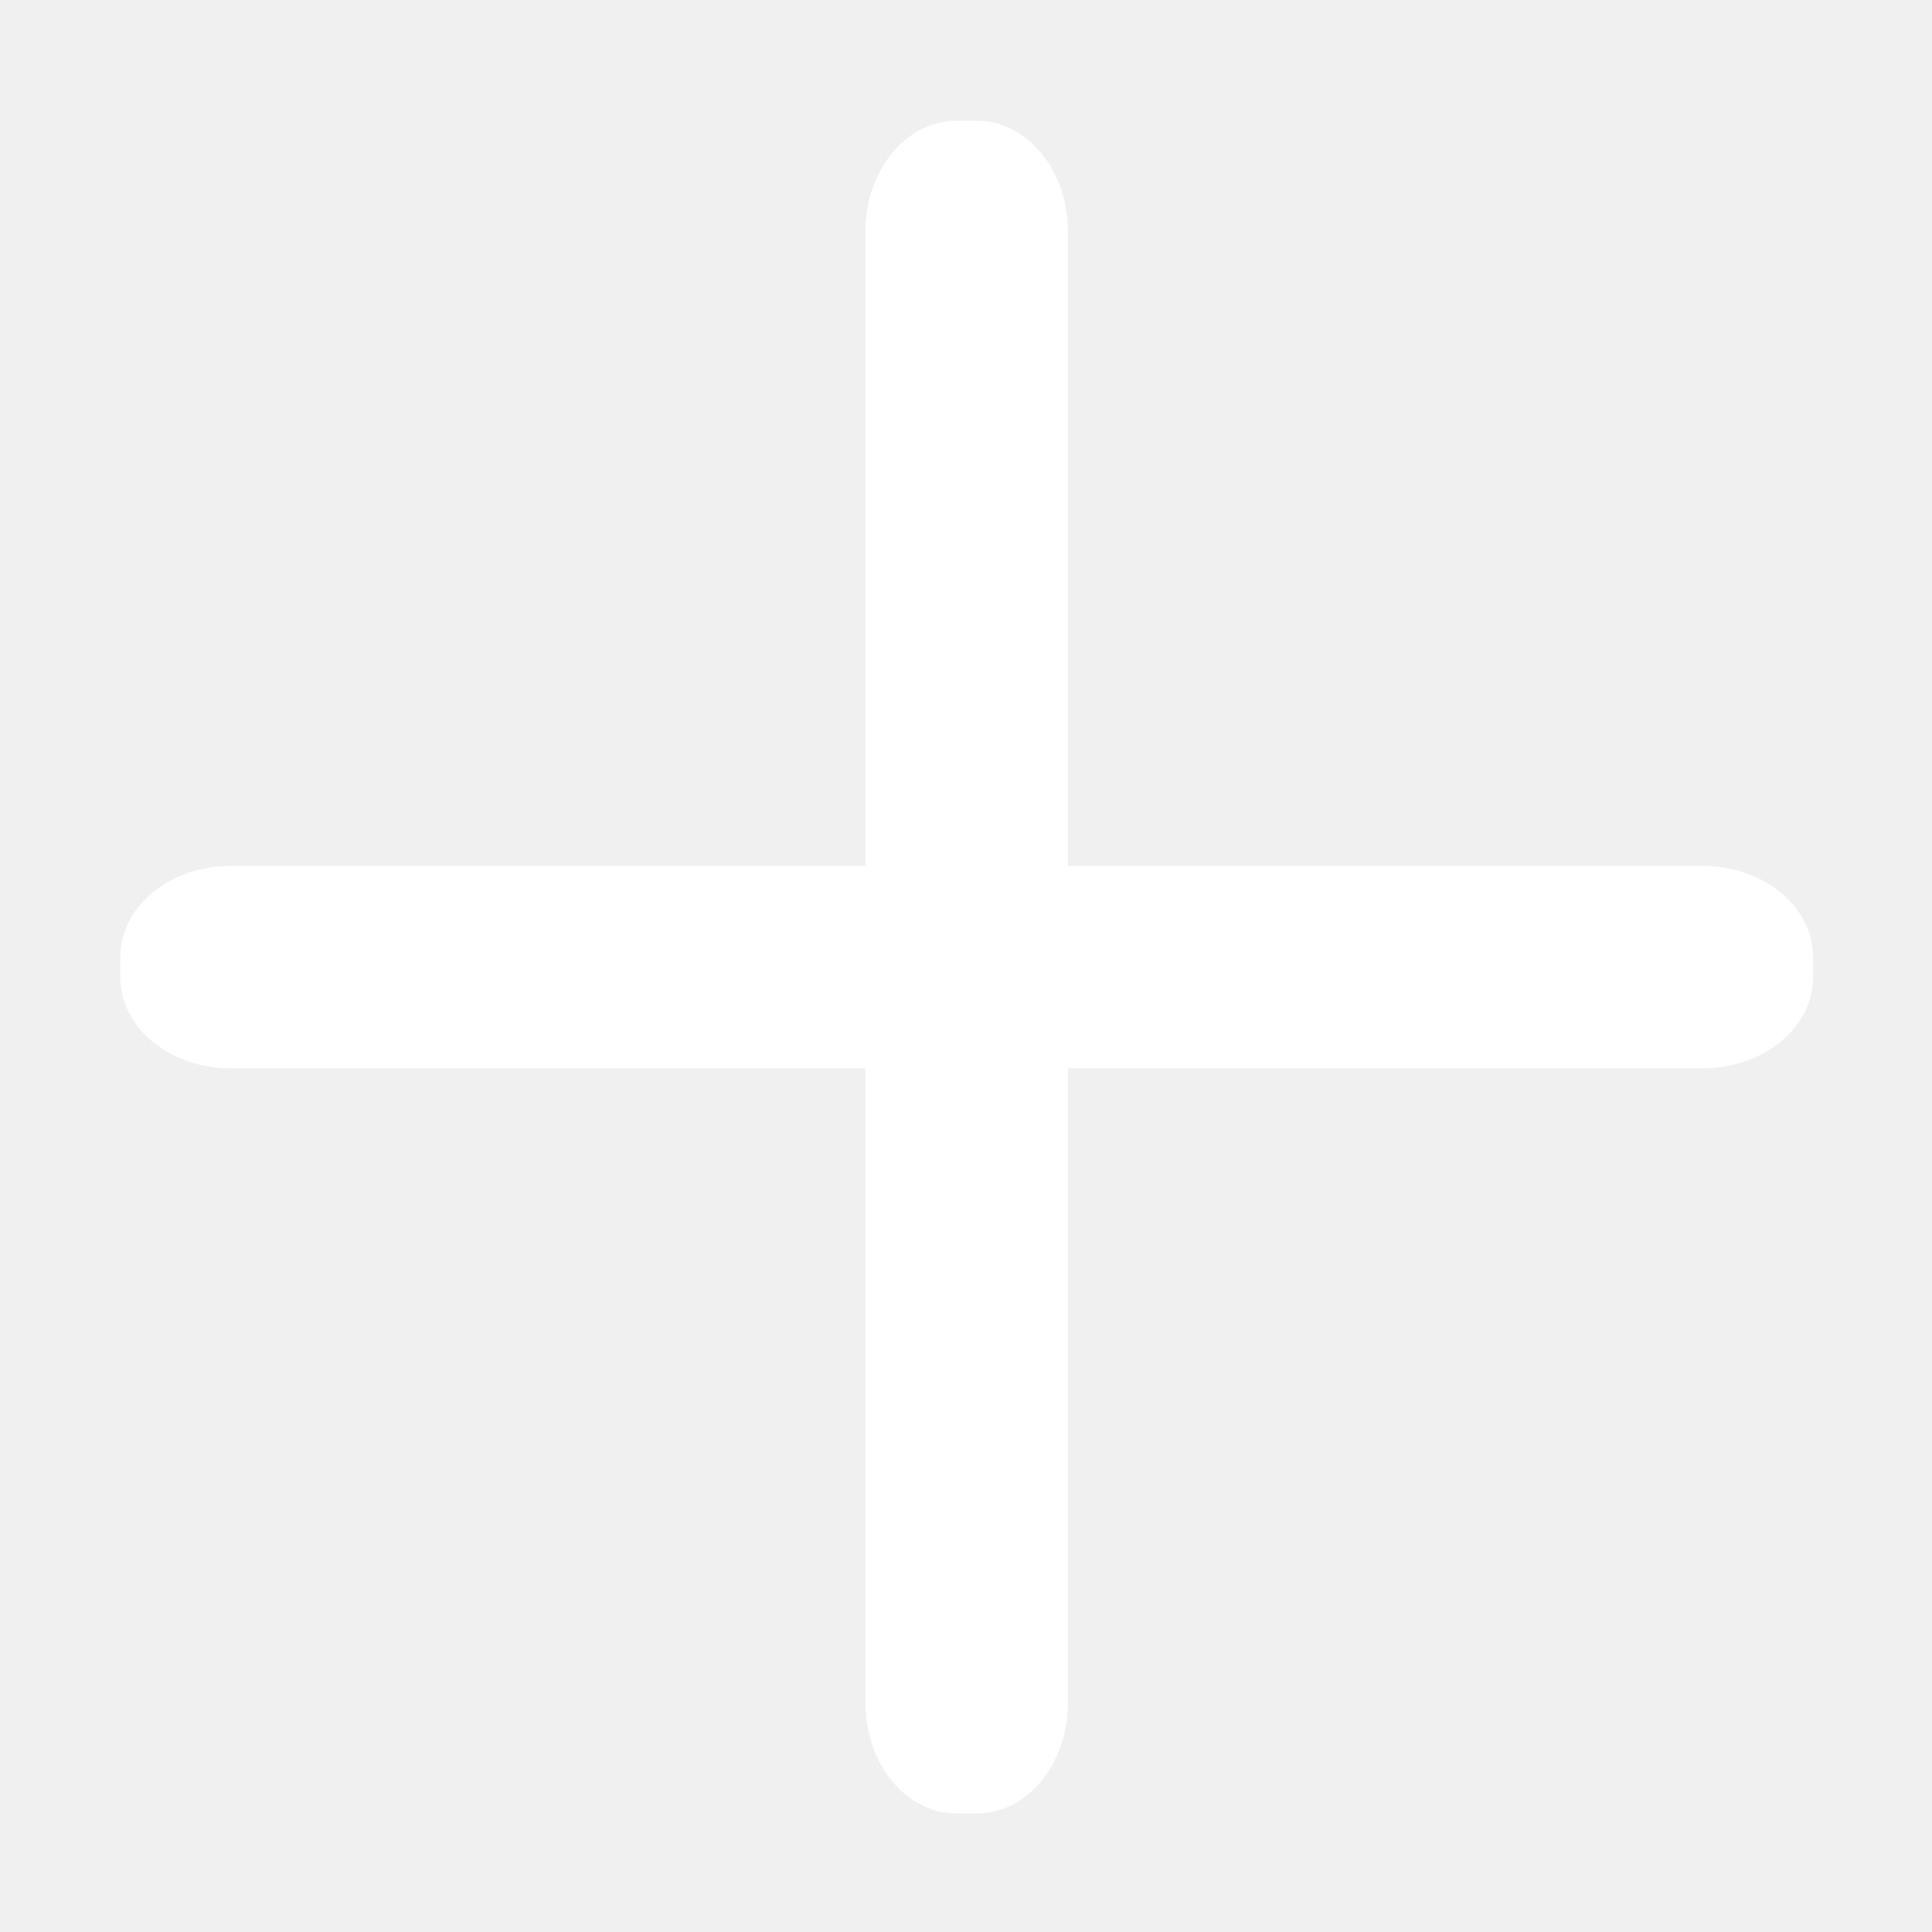
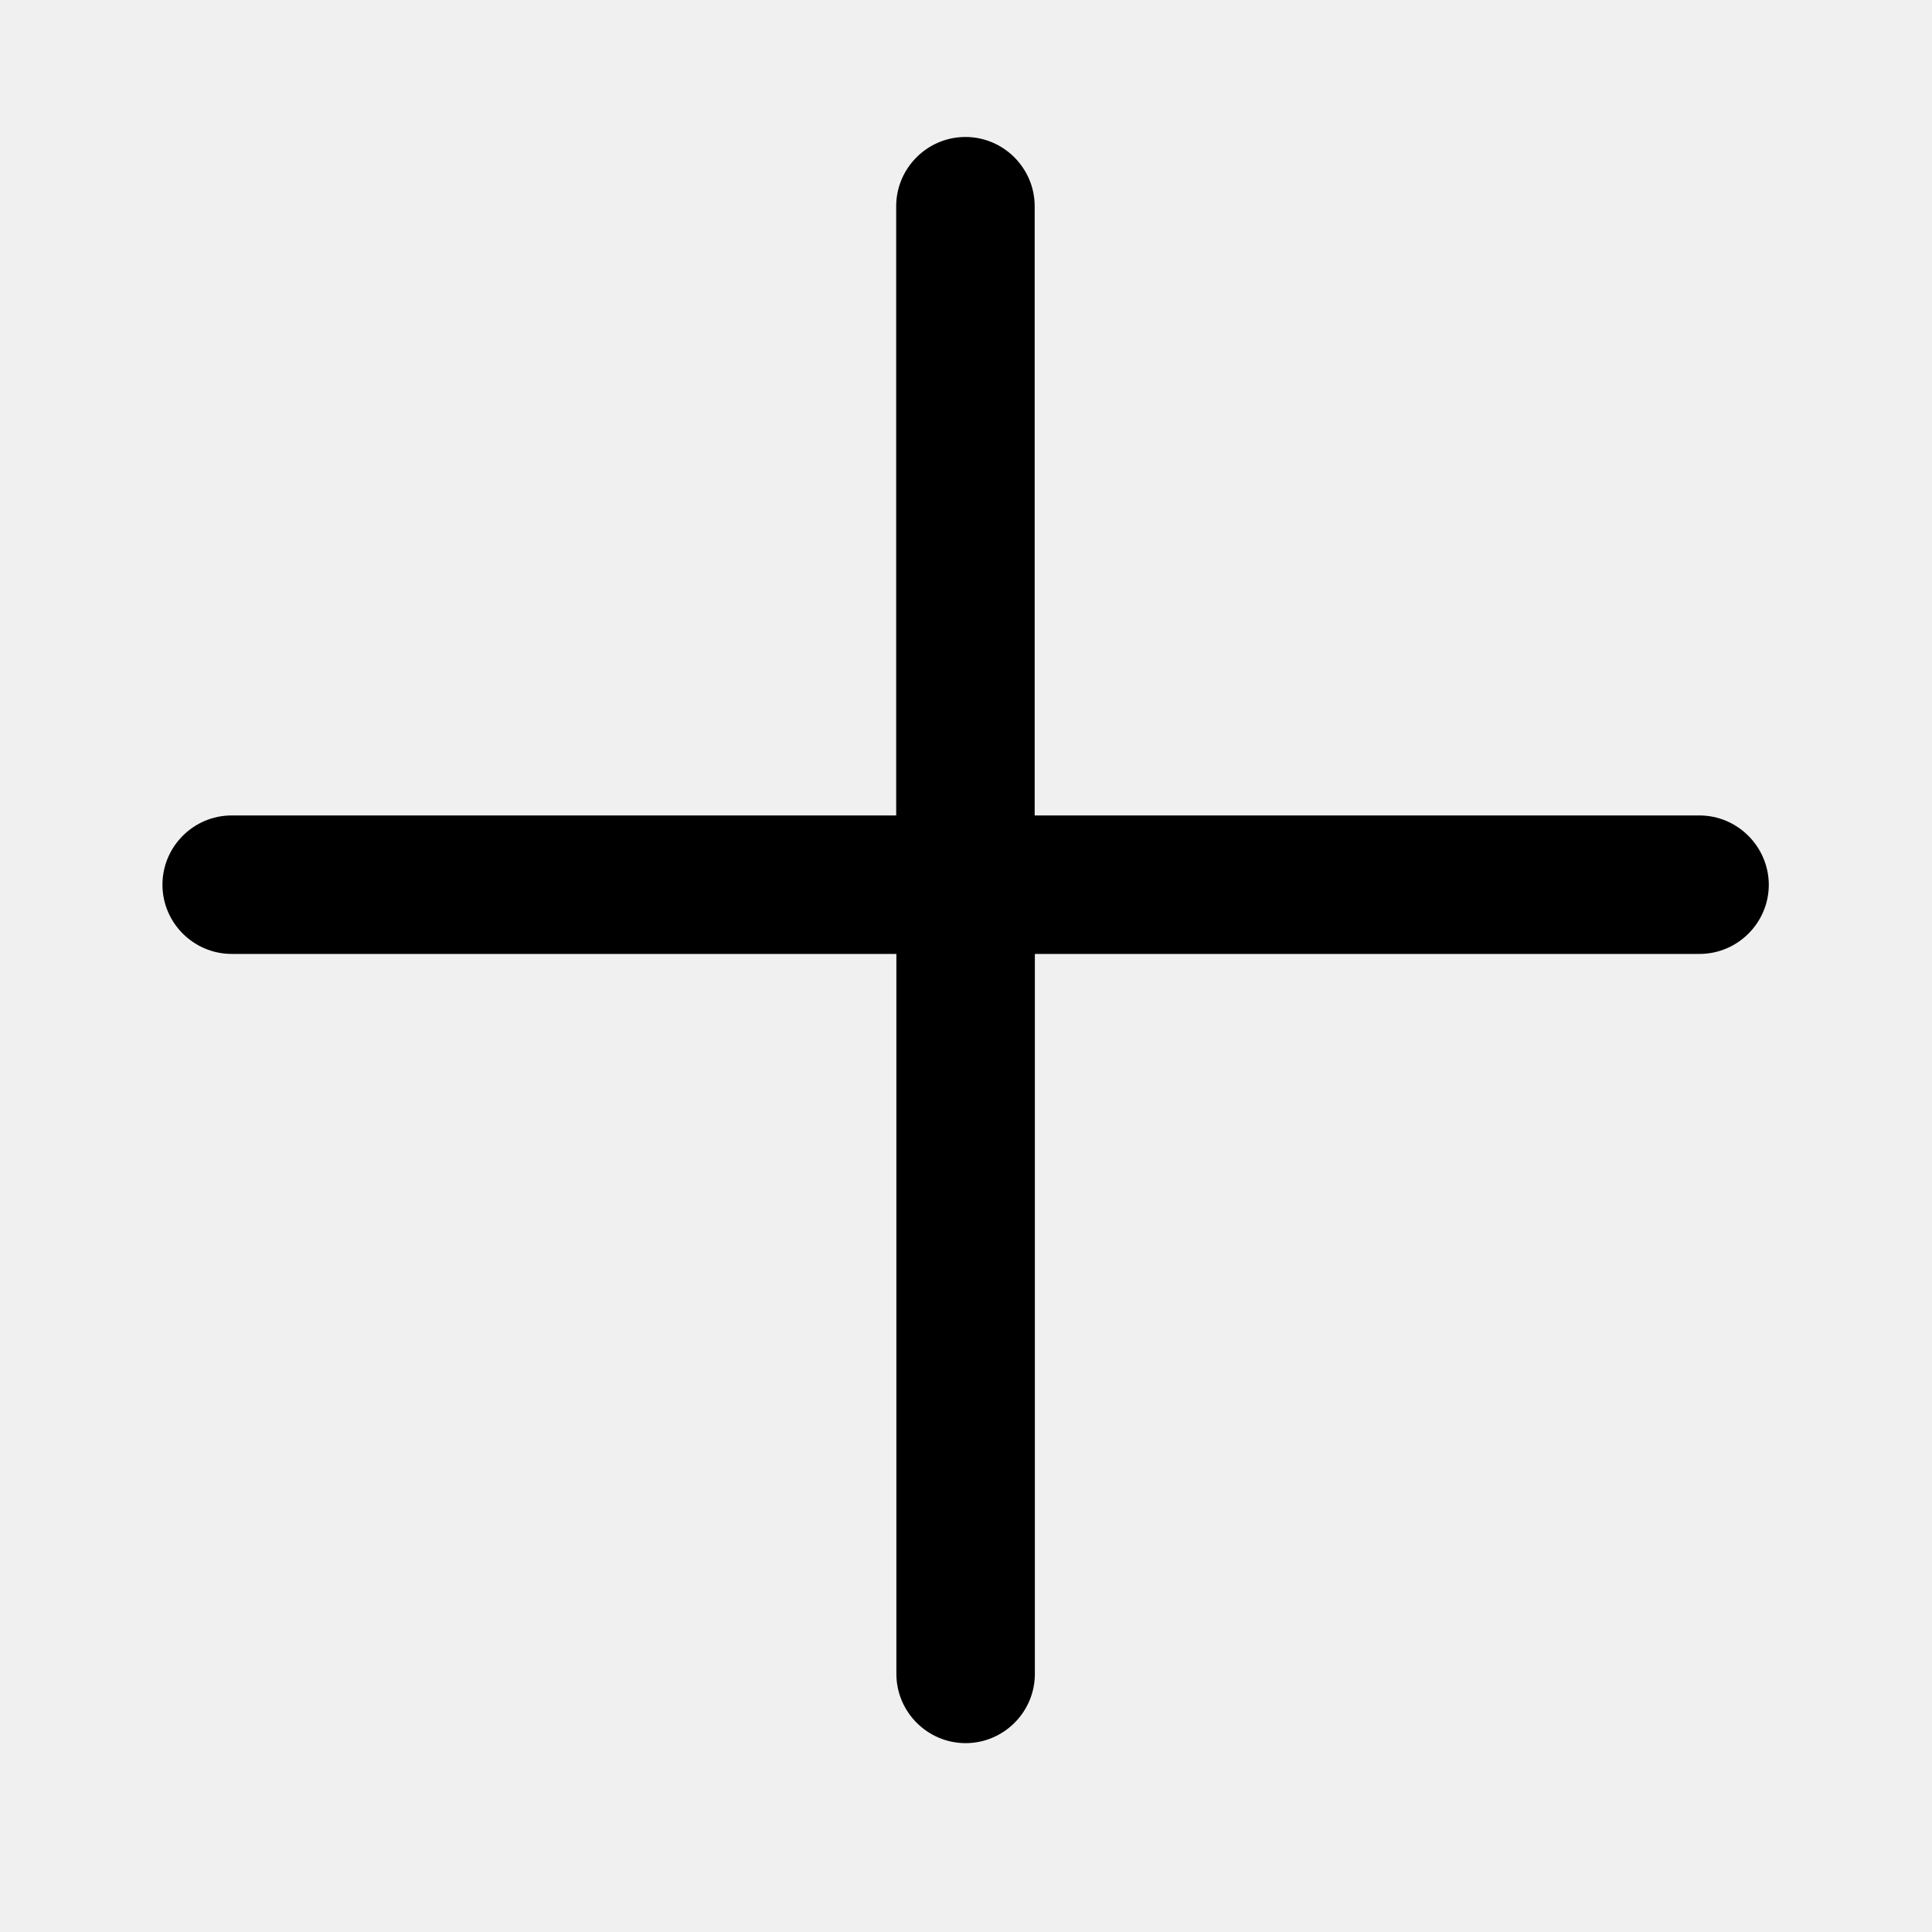
- <svg xmlns="http://www.w3.org/2000/svg" t="1680168529847" class="icon" viewBox="0 0 1024 1024" version="1.1" p-id="3586" width="200" height="200">
-   <path d="M902.453 458.945 566.002 458.945 566.002 122.503c0-32.323-21.619-58.514-48.266-58.514l-10.743 0c-26.666 0-48.266 26.189-48.266 58.514l0 336.442L122.267 458.945c-32.314 0-58.514 21.618-58.514 48.275l0 10.733c0 26.657 26.2 48.275 58.514 48.275l336.442 0 0 336.442c0 32.323 21.618 58.514 48.285 58.514l10.723 0c26.666 0 48.286-26.19 48.286-58.514L566.002 566.228l336.451 0c32.304 0 58.514-21.618 58.514-48.275l0-10.733C960.967 480.563 934.758 458.945 902.453 458.945z" p-id="3587" fill="#ffffff" />
+ <svg xmlns="http://www.w3.org/2000/svg" t="1650379445939" class="icon" viewBox="0 0 1024 1024" version="1.1" p-id="1929" width="200" height="200">
+   <defs>
+     <style type="text/css">@font-face { font-family: feedback-iconfont; src: url("//at.alicdn.com/t/font_1031158_u69w8yhxdu.woff2?t=1630033759944") format("woff2"), url("//at.alicdn.com/t/font_1031158_u69w8yhxdu.woff?t=1630033759944") format("woff"), url("//at.alicdn.com/t/font_1031158_u69w8yhxdu.ttf?t=1630033759944") format("truetype"); }
+ </style>
+   </defs>
+   <path d="M900.7 432.2H548.4V109.3c0-20.2-16.5-36.7-36.7-36.7-20.2 0-36.7 16.5-36.7 36.7v322.9H122.8c-20.2 0-36.7 16.5-36.7 36.7 0 20.2 16.5 36.7 36.7 36.7h352.3v381.6c0 20.2 16.5 36.7 36.7 36.7 20.2 0 36.7-16.5 36.7-36.7V505.6h352.3c20.2 0 36.7-16.5 36.7-36.7-0.1-20.2-16.6-36.7-36.8-36.7z" p-id="1930" />
</svg>
